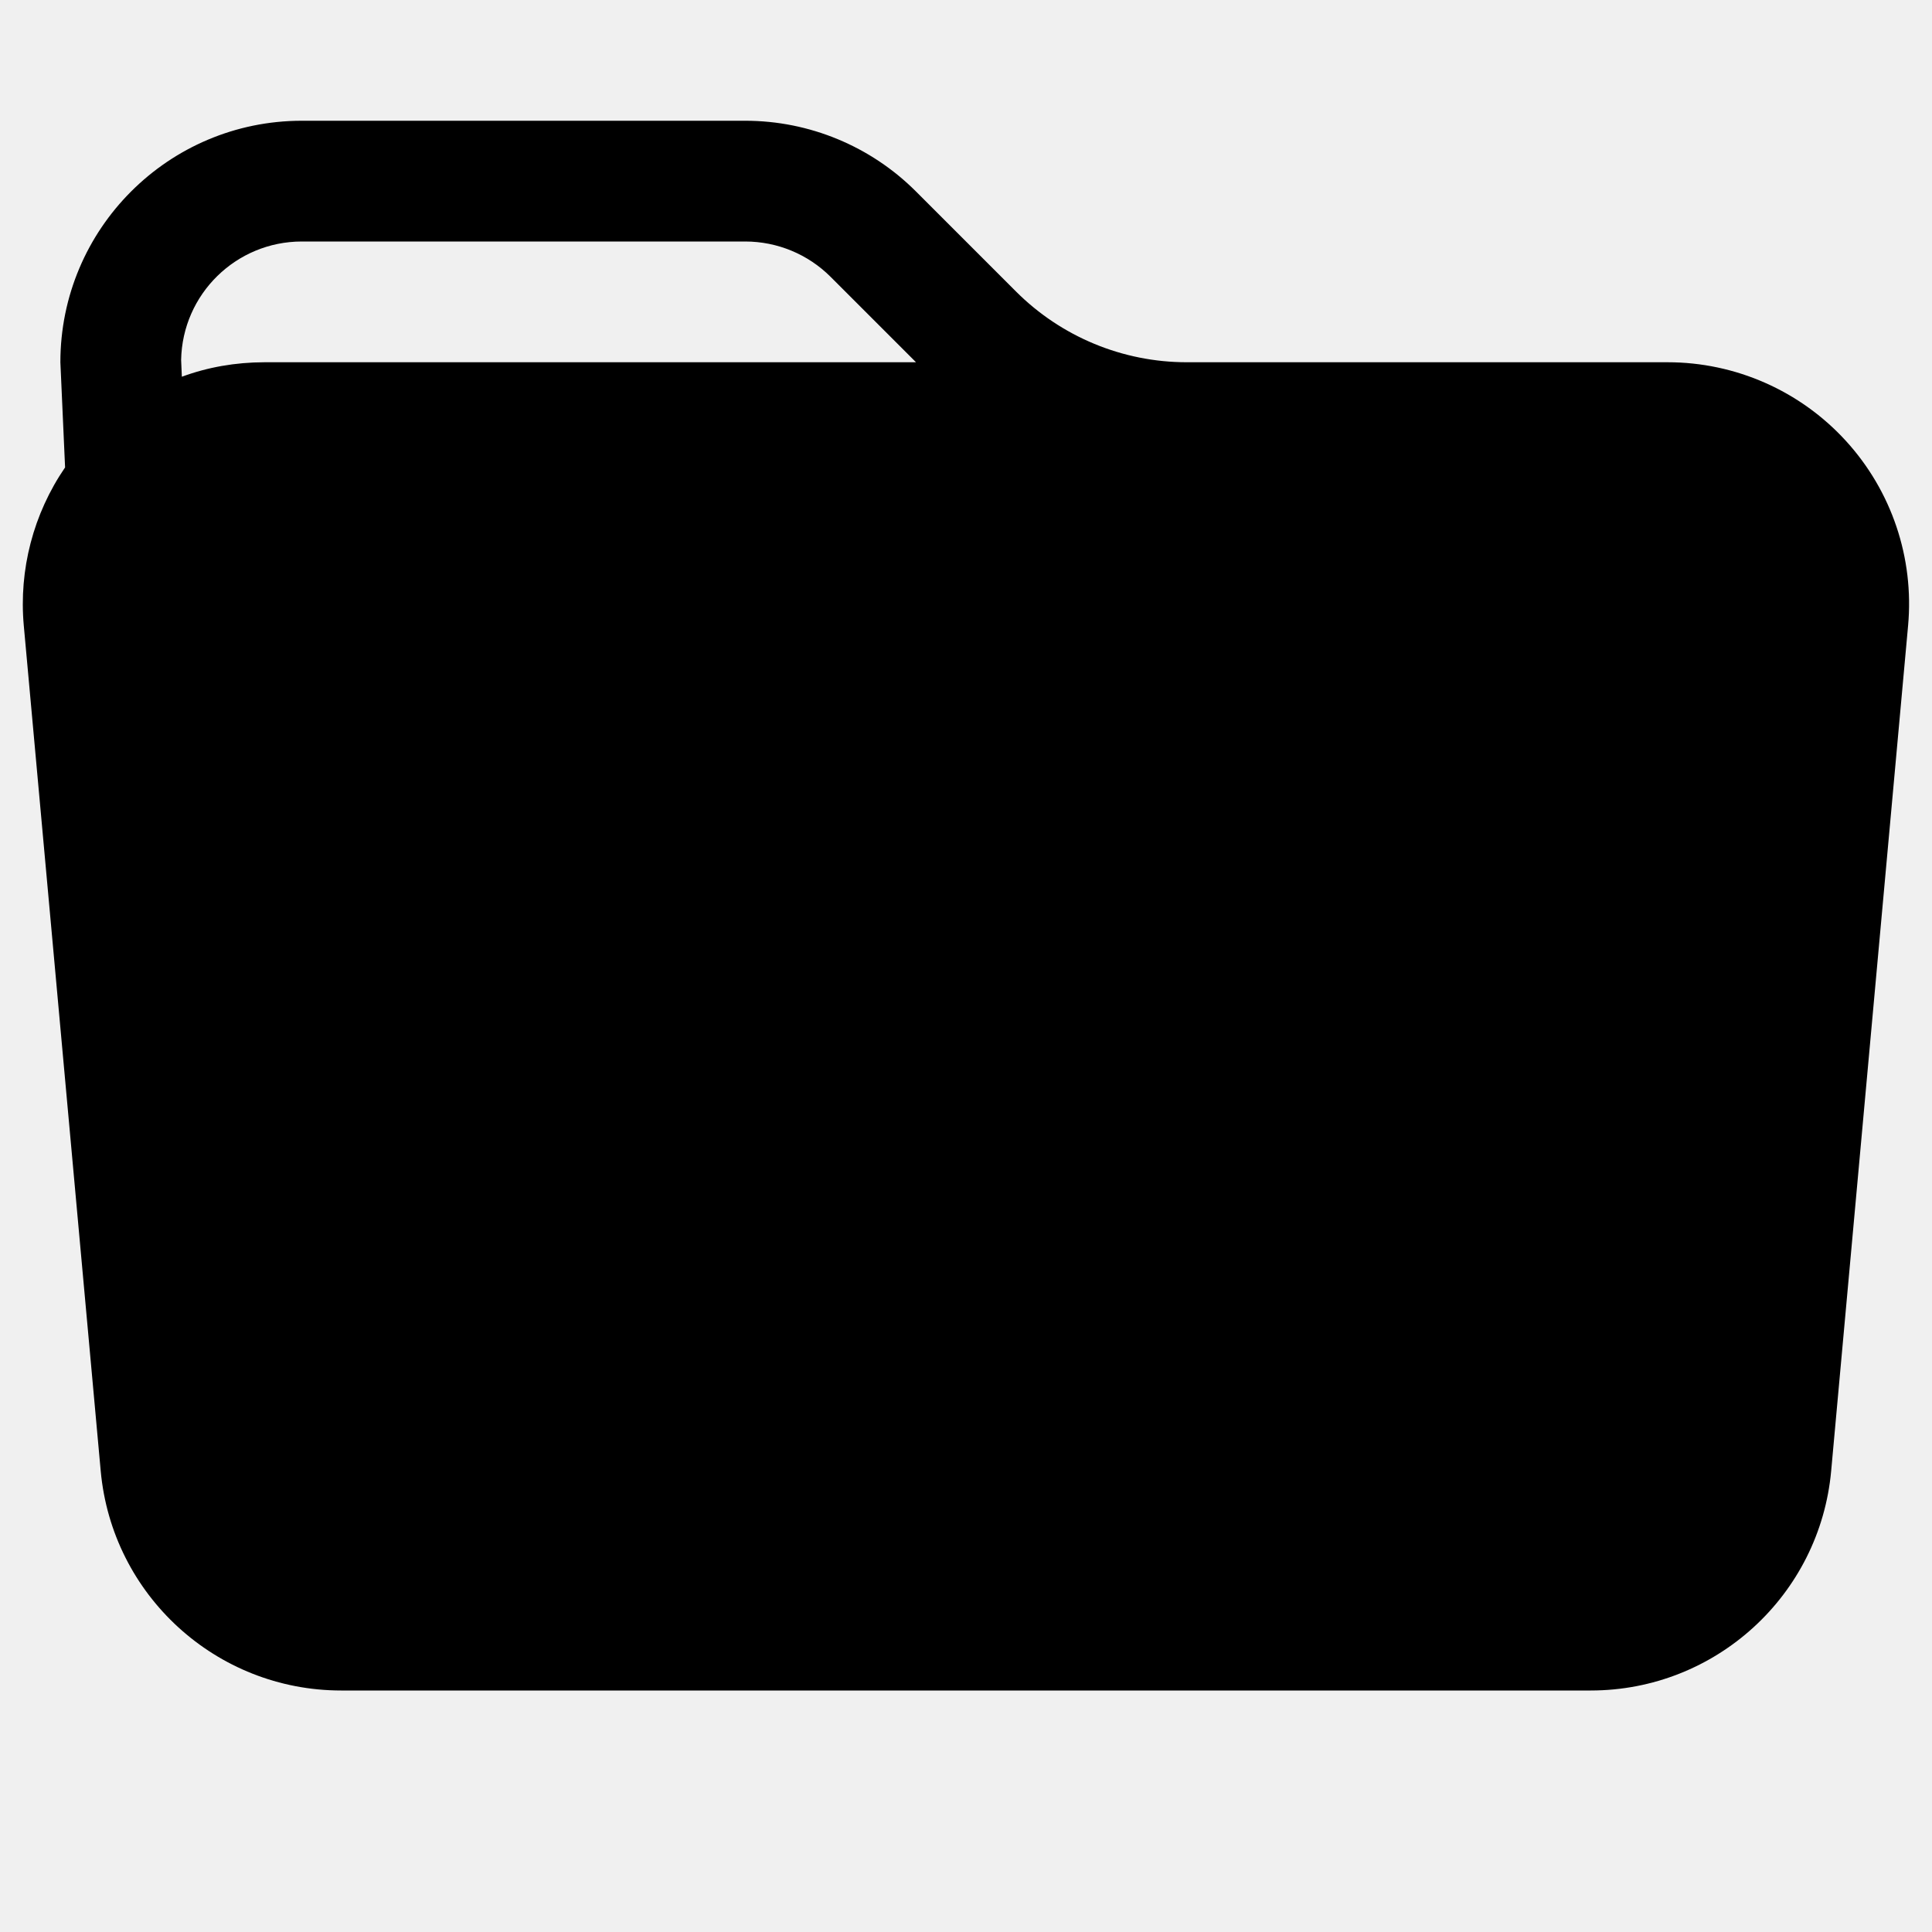
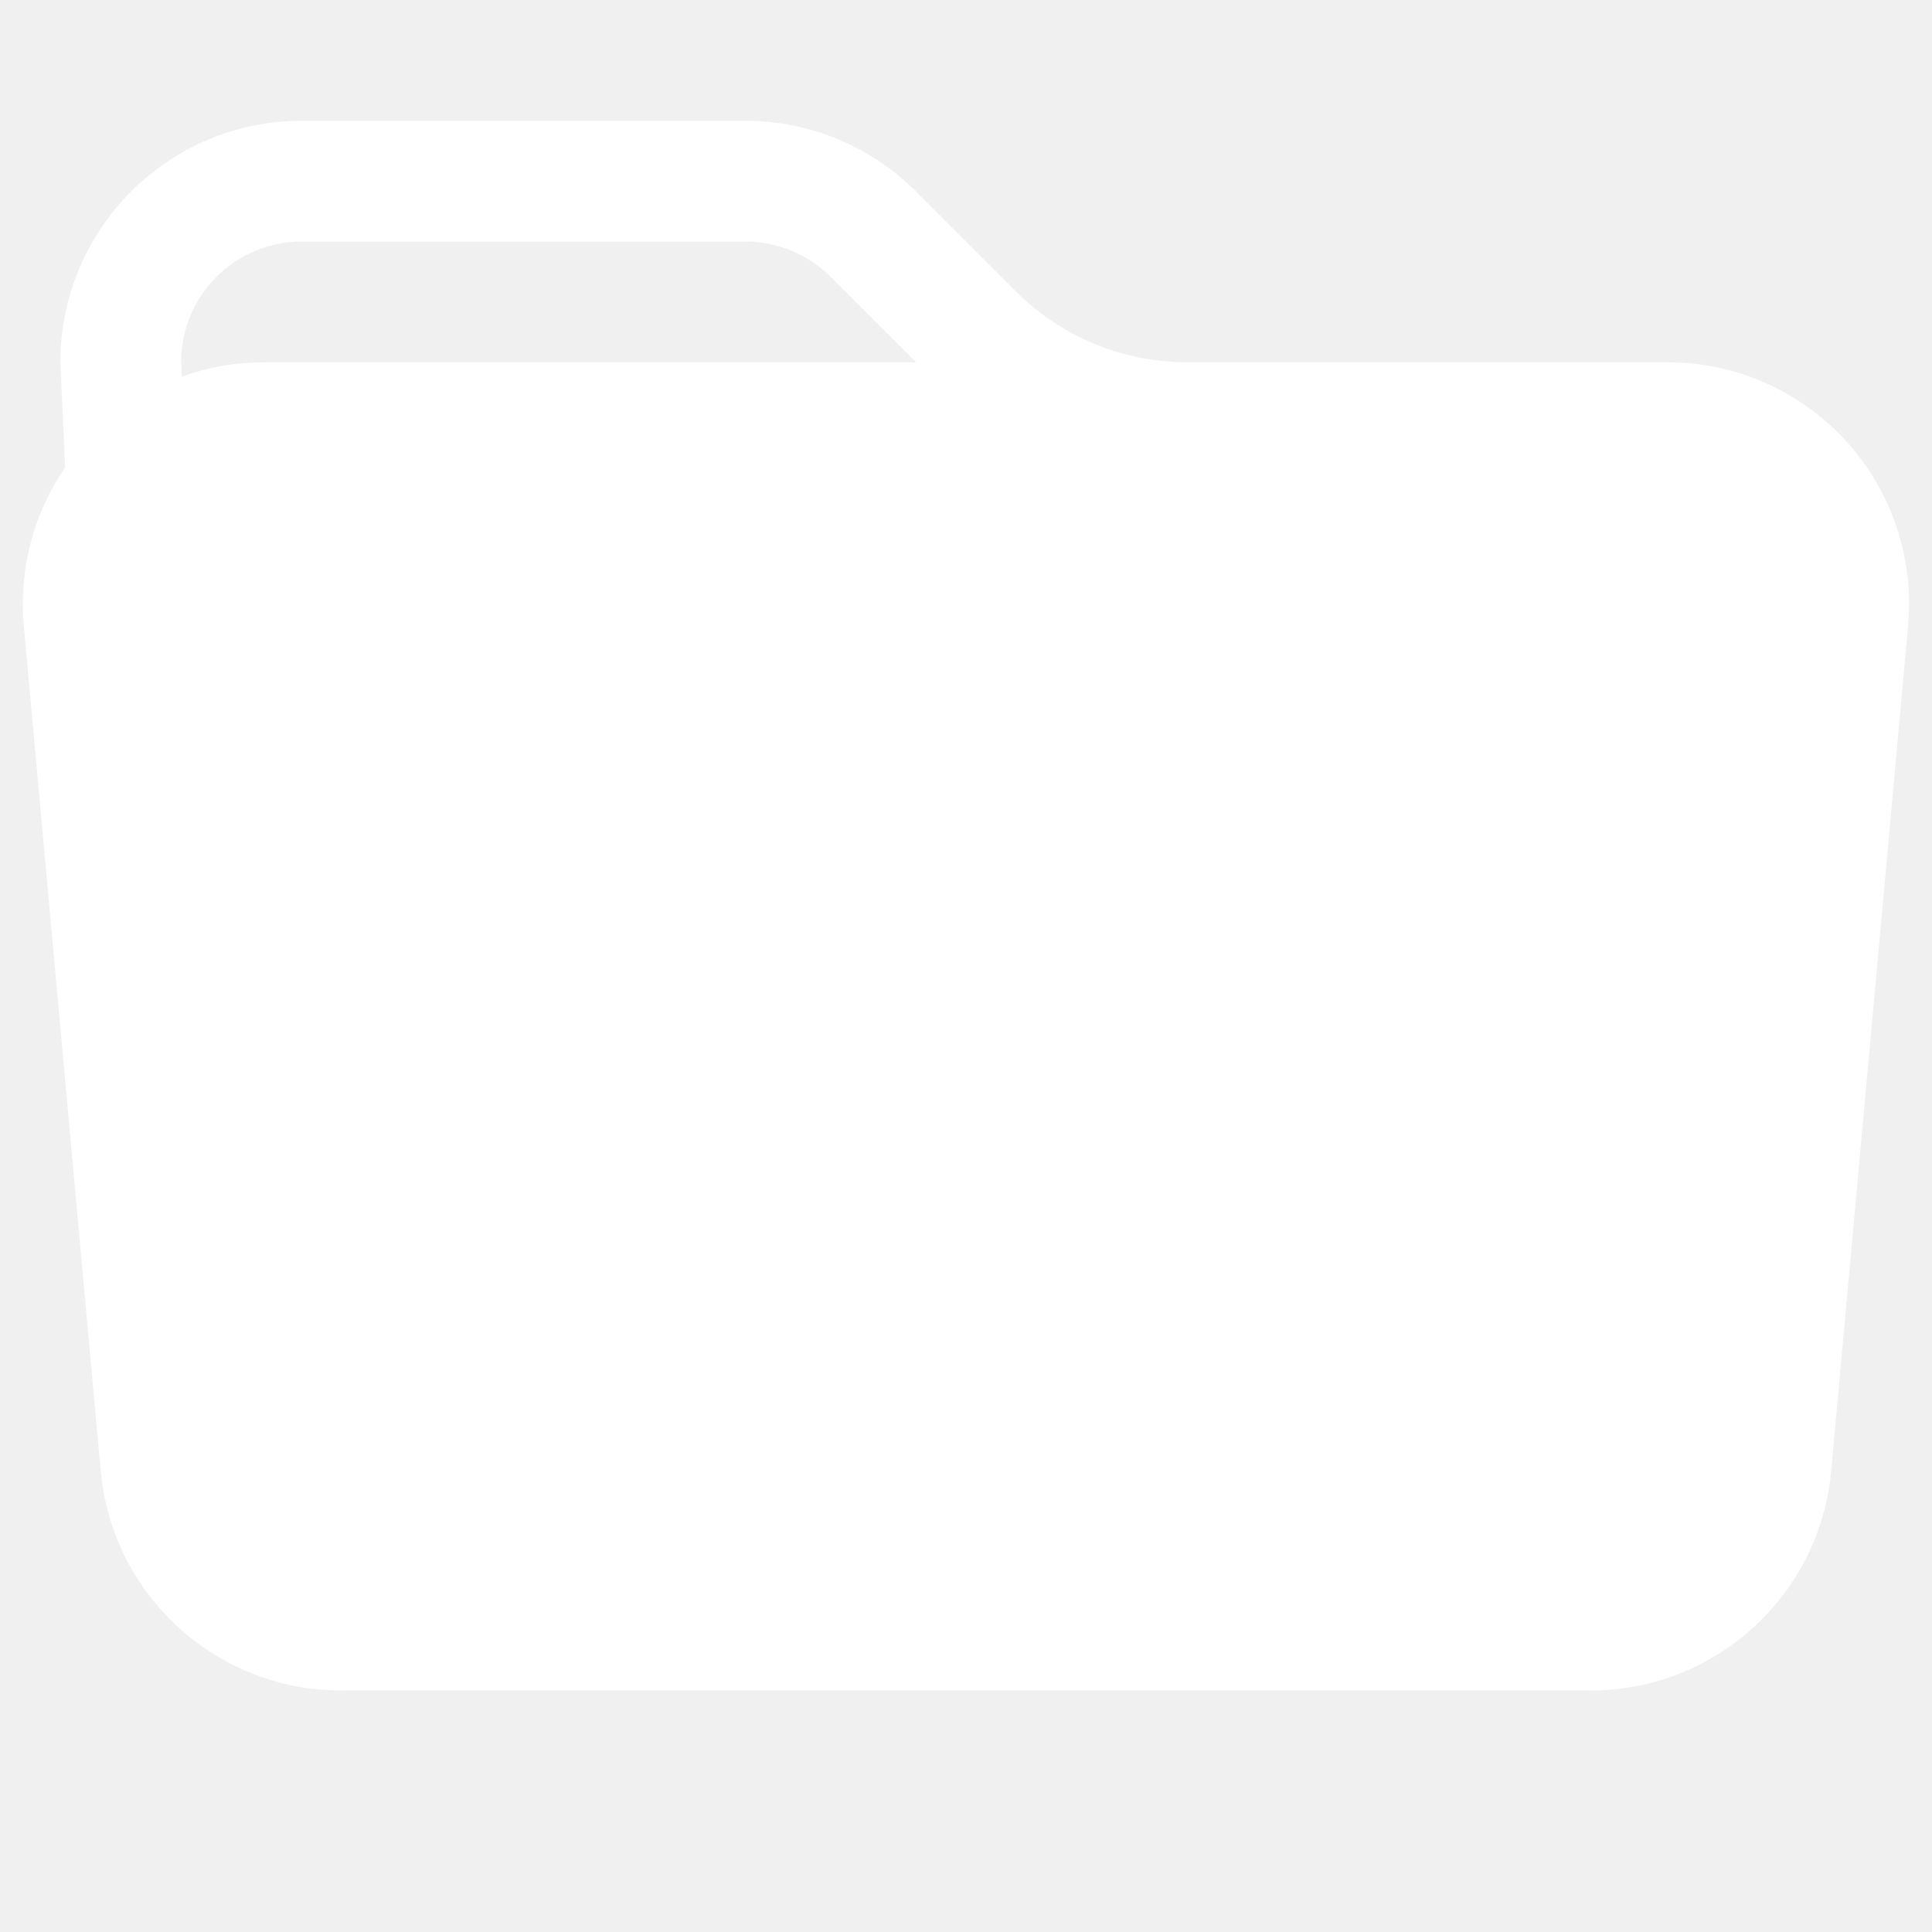
- <svg xmlns="http://www.w3.org/2000/svg" width="16" height="16" fill="currentColor" class="bi bi-folder-fill" viewBox="0 0 16 16">
+ <svg xmlns="http://www.w3.org/2000/svg" width="16" height="16" fill="white" class="bi bi-folder-fill" viewBox="0 0 16 16">
  <path d="M9.828 3h3.982a2 2 0 0 1 1.992 2.181l-.637 7A2 2 0 0 1 13.174 14H2.825a2 2 0 0 1-1.991-1.819l-.637-7a2 2 0 0 1 .342-1.31L.5 3a2 2 0 0 1 2-2h3.672a2 2 0 0 1 1.414.586l.828.828A2 2 0 0 0 9.828 3m-8.322.12q.322-.119.684-.12h5.396l-.707-.707A1 1 0 0 0 6.172 2H2.5a1 1 0 0 0-1 .981z" />
</svg>
